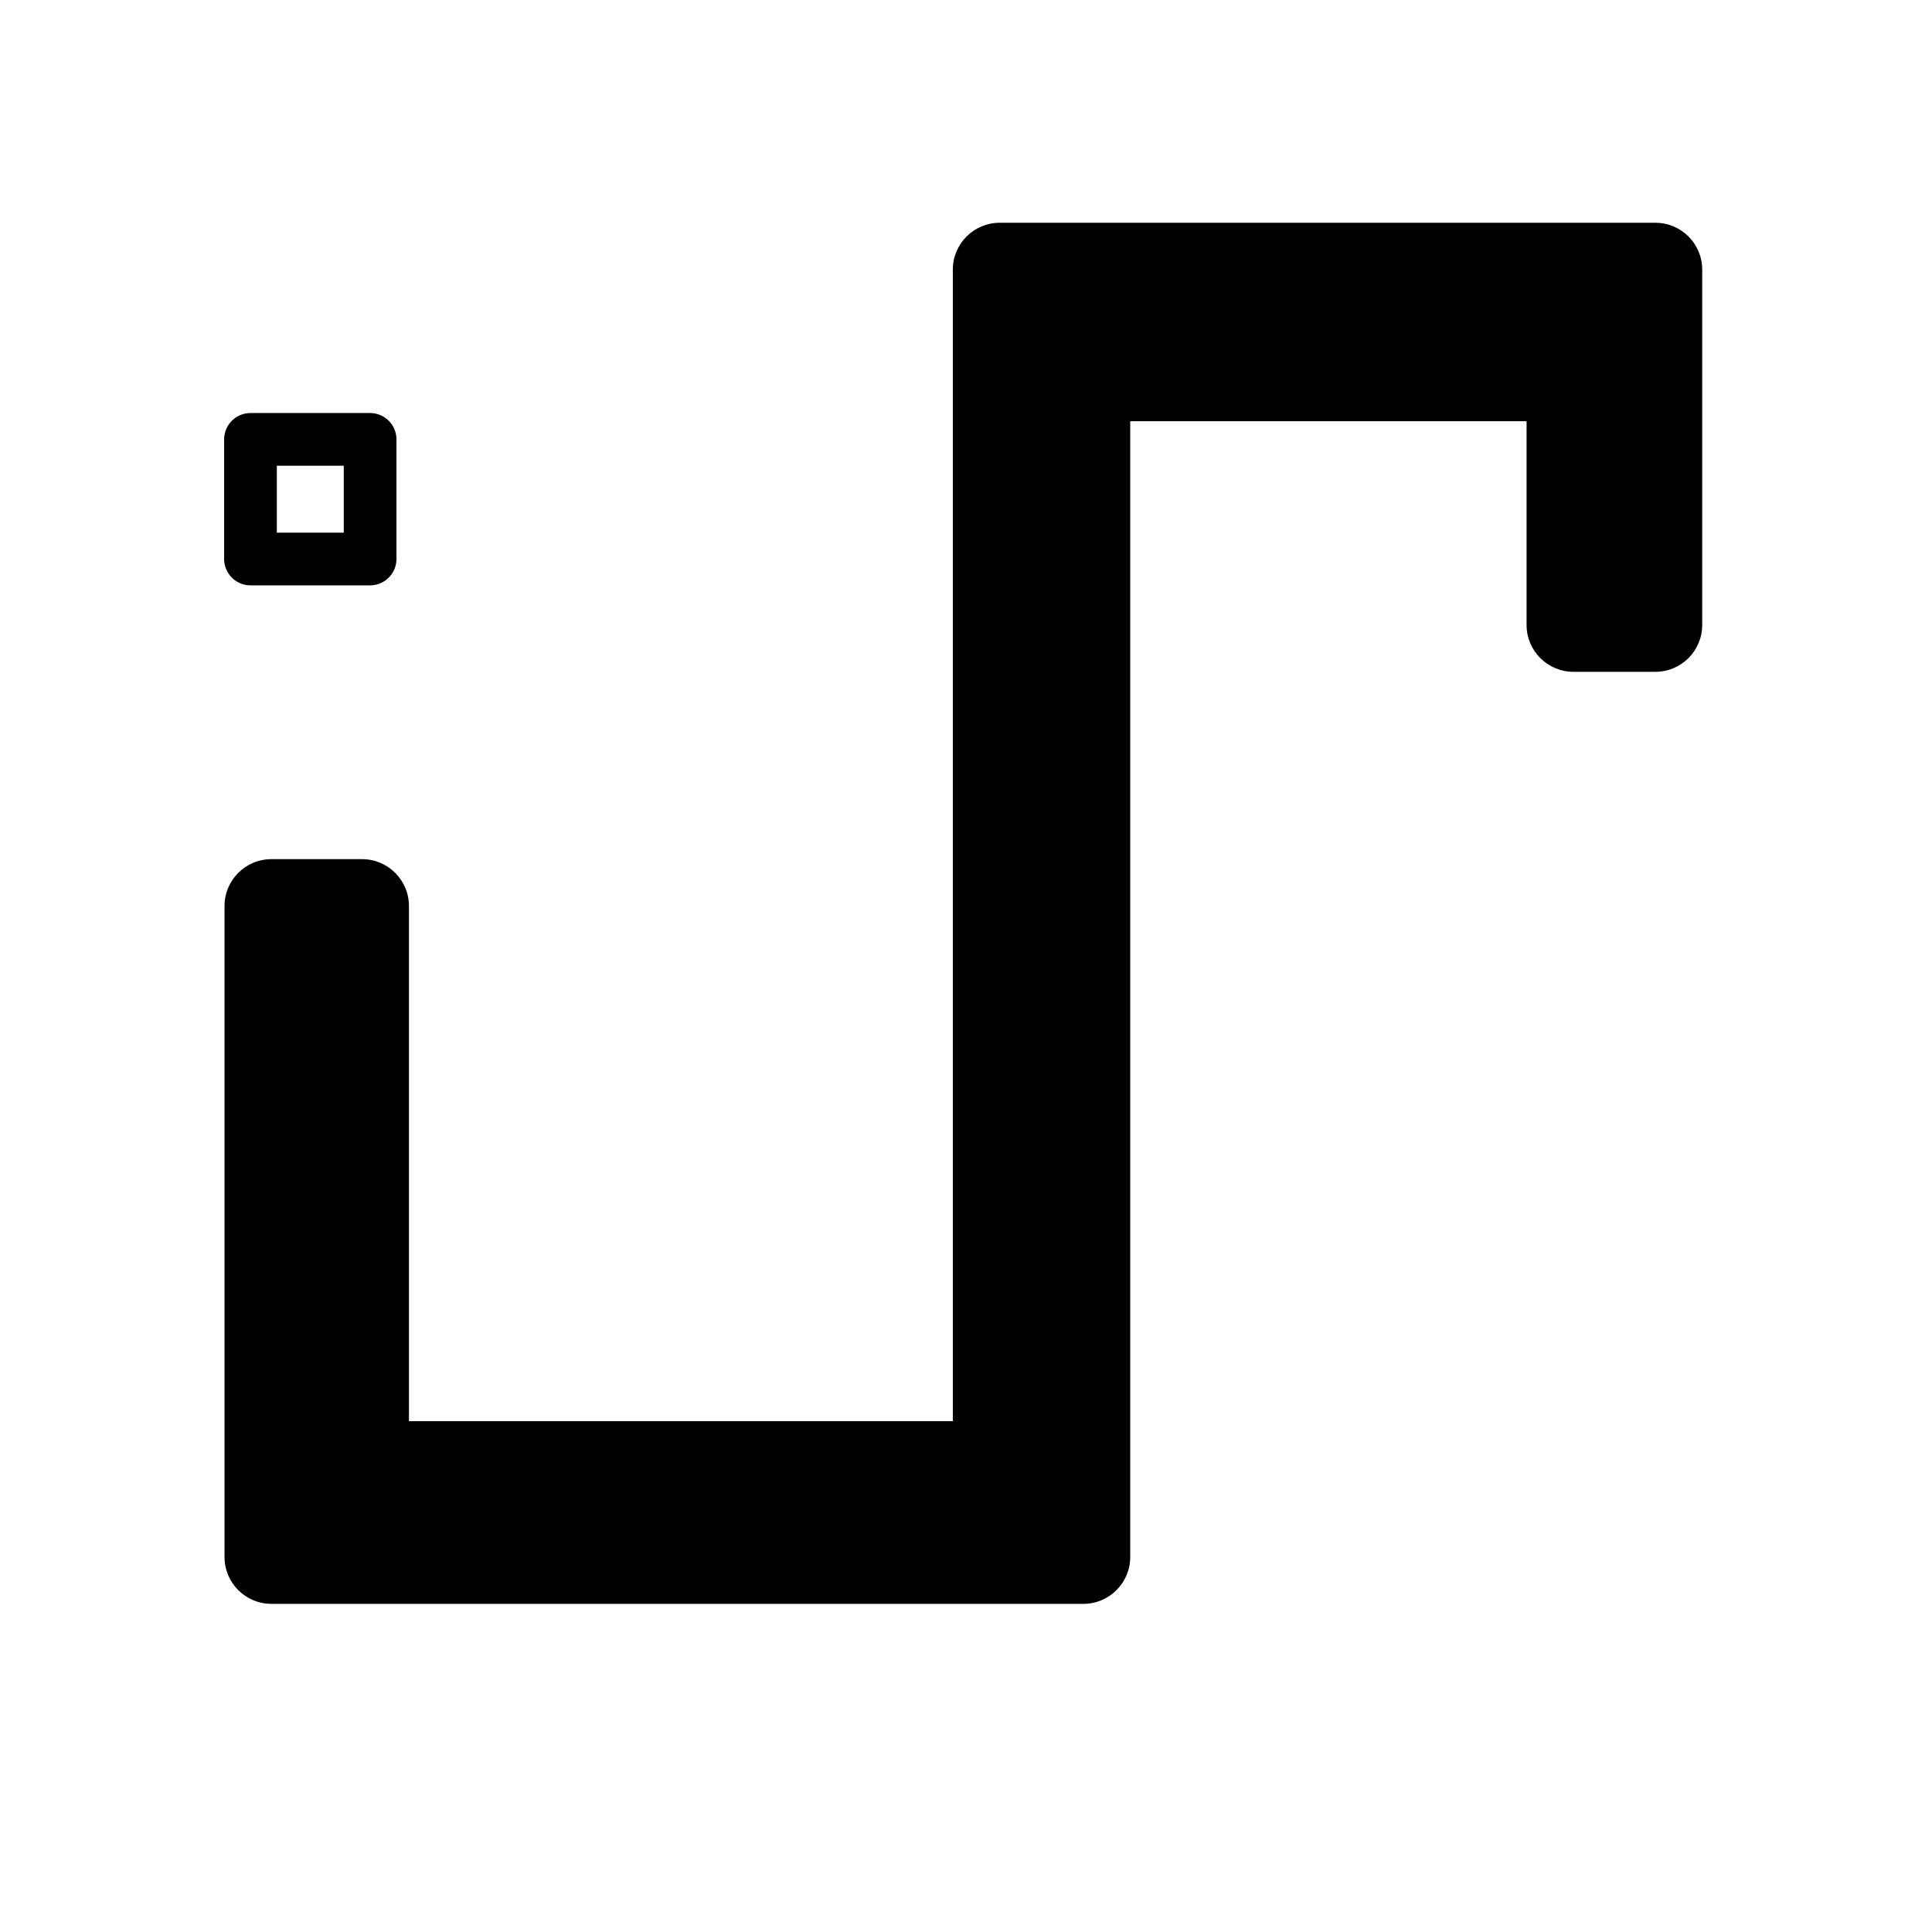
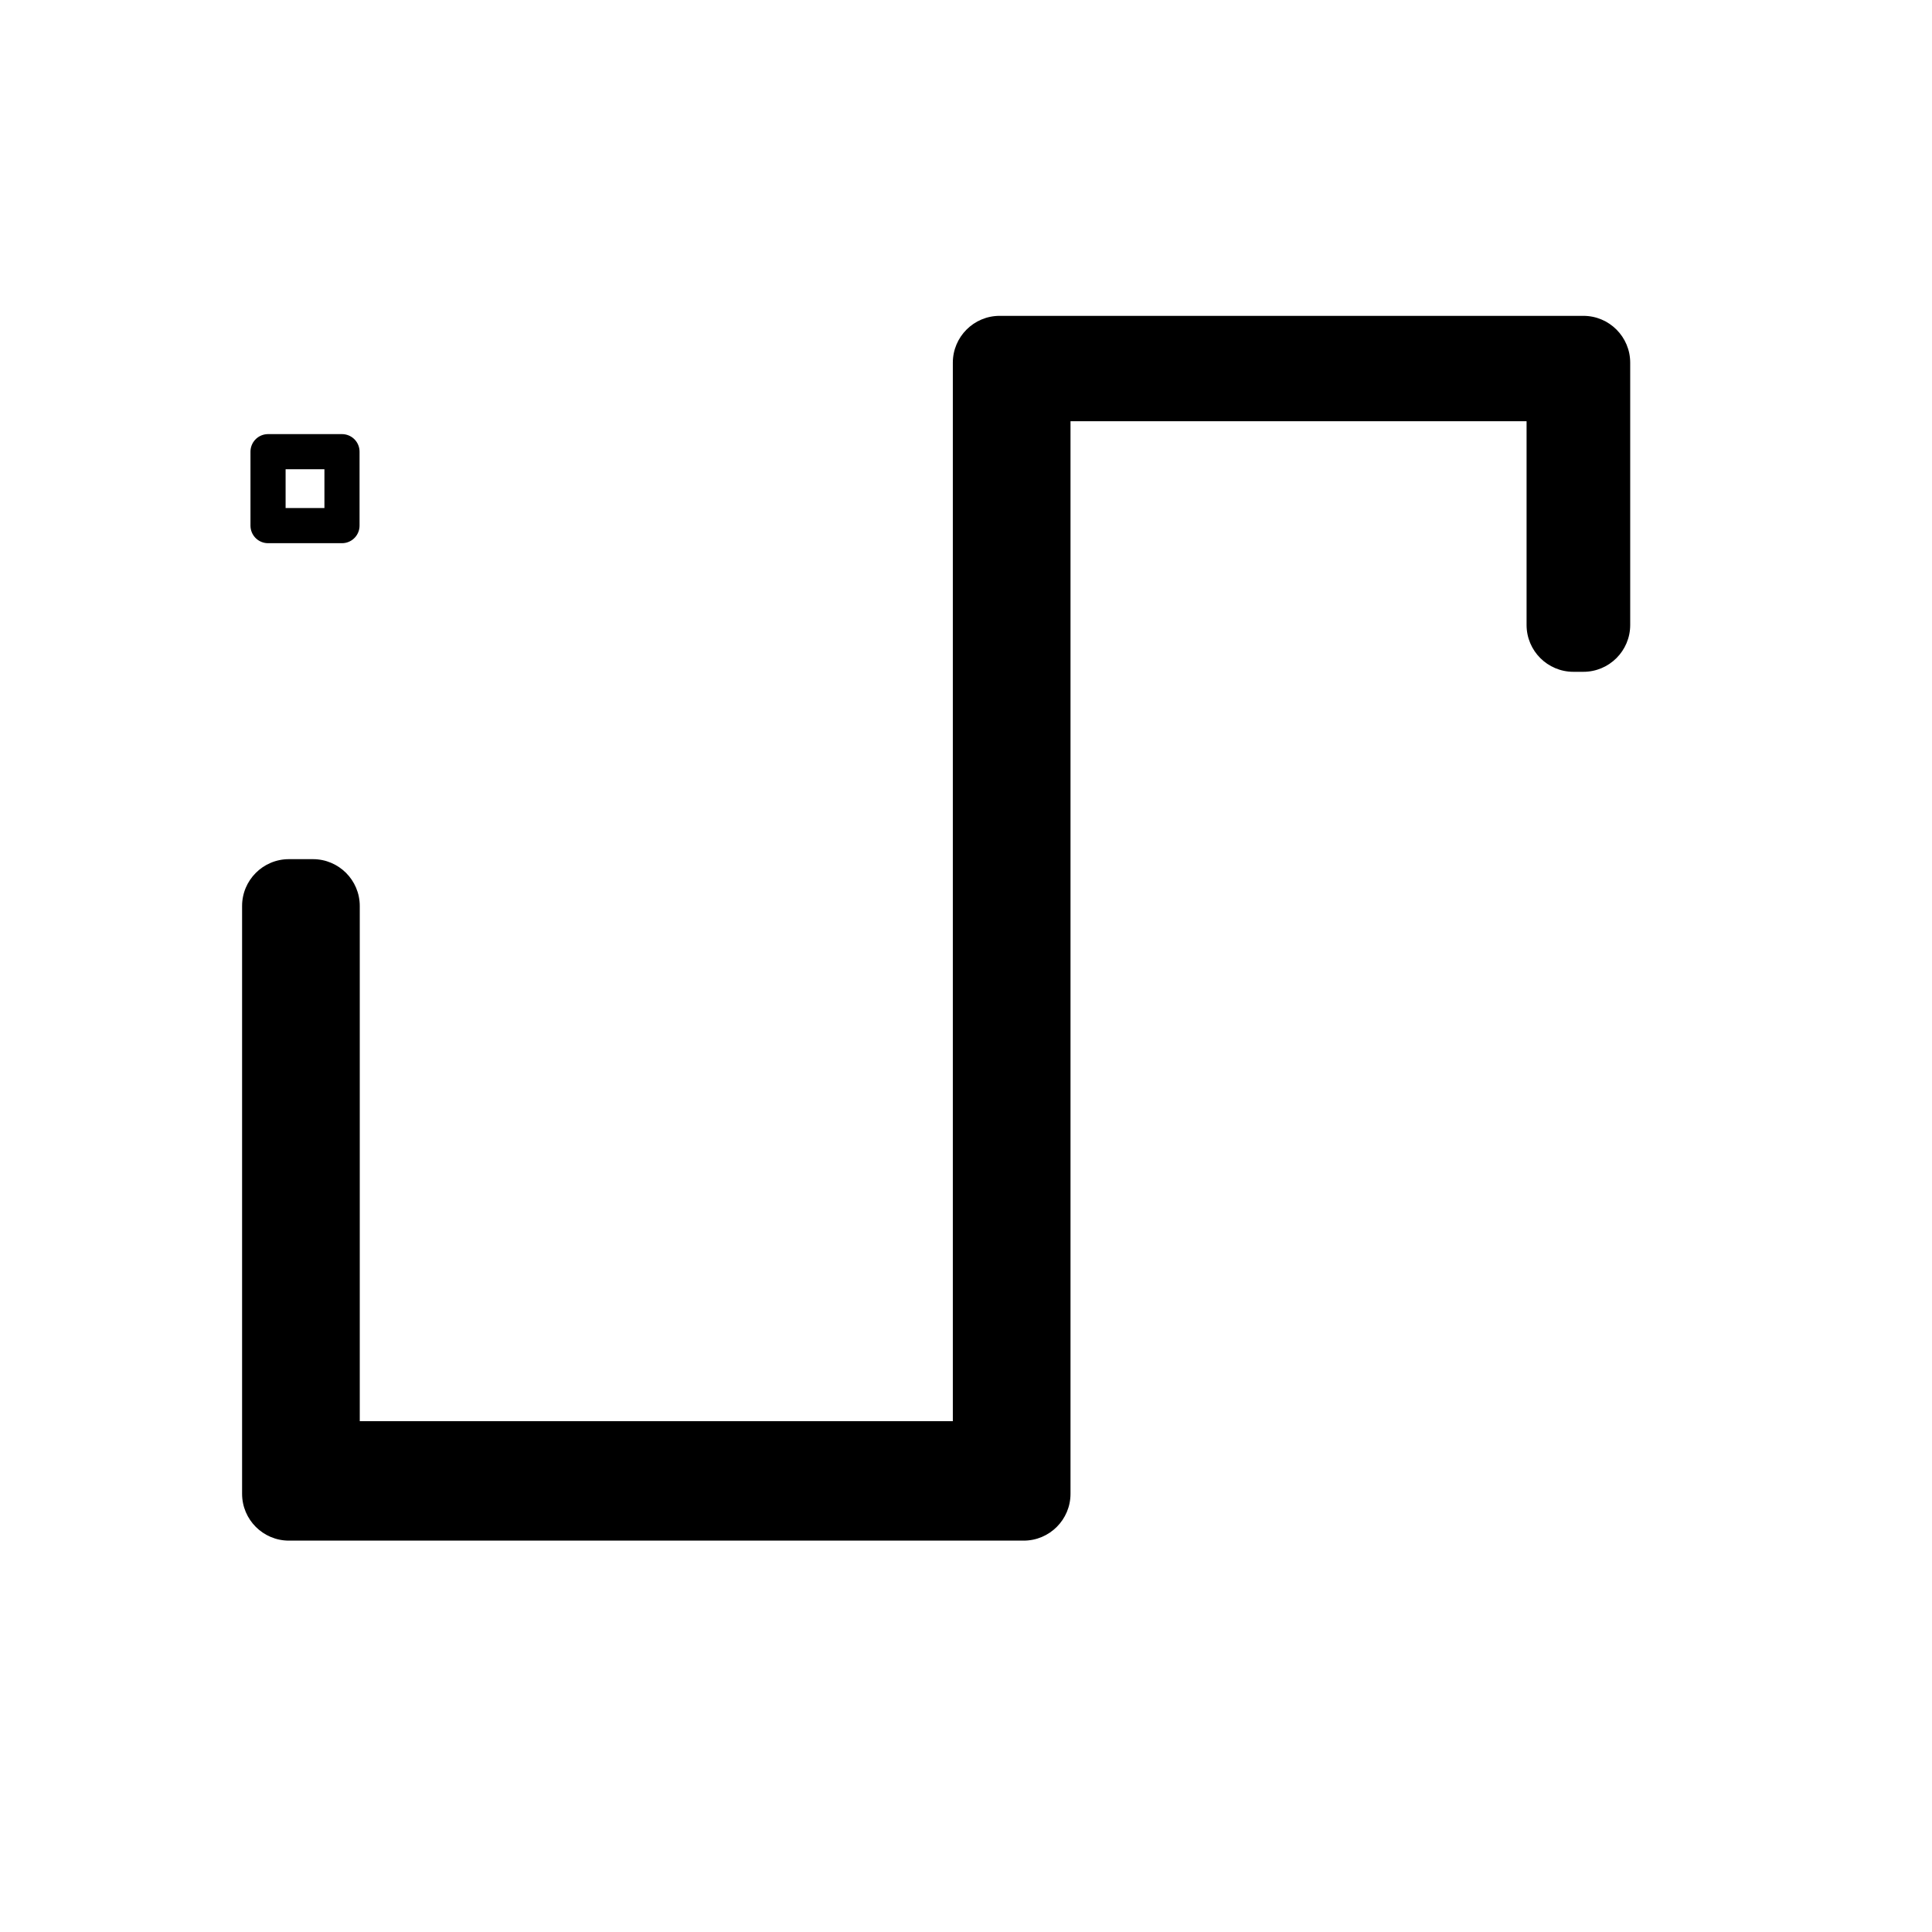
<svg xmlns="http://www.w3.org/2000/svg" version="1.1" x="0px" y="0px" width="1100px" height="1100px" viewBox="36.666 143.333 1100 1100" enable-background="new 36.666 143.333 1100 1100" xml:space="preserve">
  <g id="Layer_1">
    <g>
-       <path d="M653.501,1056.5H191.168c-14.721,0-26.667-11.947-26.667-26.666V659.168c0-14.721,11.946-26.667,26.667-26.667h51.666    c14.721,0,26.667,11.947,26.667,26.667V952.5h309.667V296.833c0-14.72,11.946-26.667,26.666-26.667h373.334    c14.72,0,26.666,11.947,26.666,26.667v202.333c0,14.72-11.946,26.666-26.666,26.666h-46.667c-14.72,0-26.667-11.946-26.667-26.666    v-116H680.168v646.666C680.168,1044.553,668.221,1056.5,653.501,1056.5z" />
+       <path d="M619.501,1020.5H201.168c-14.721,0-26.667-11.947-26.667-26.666V659.168c0-14.721,11.946-26.667,26.667-26.667h13.666    c14.721,0,26.667,11.947,26.667,26.667V952.5h337.667V349.833c0-14.72,11.946-26.667,26.666-26.667h332.334    c14.72,0,26.666,11.947,26.666,26.667v149.333c0,14.72-11.946,26.666-26.666,26.666h-5.667c-14.72,0-26.667-11.946-26.667-26.666    v-116H646.168v610.666C646.168,1008.553,634.221,1020.5,619.501,1020.5z" />
    </g>
  </g>
  <g id="Layer_2">
-     <rect x="179.278" y="393.5" fill="none" stroke="#000000" stroke-width="30" stroke-linejoin="round" stroke-miterlimit="10" width="68.109" height="68.109" />
+     <rect x="189.278" y="400.5" fill="none" stroke="#000000" stroke-width="20" stroke-linejoin="round" stroke-miterlimit="10" width="42.101" height="42.101" />
  </g>
</svg>
